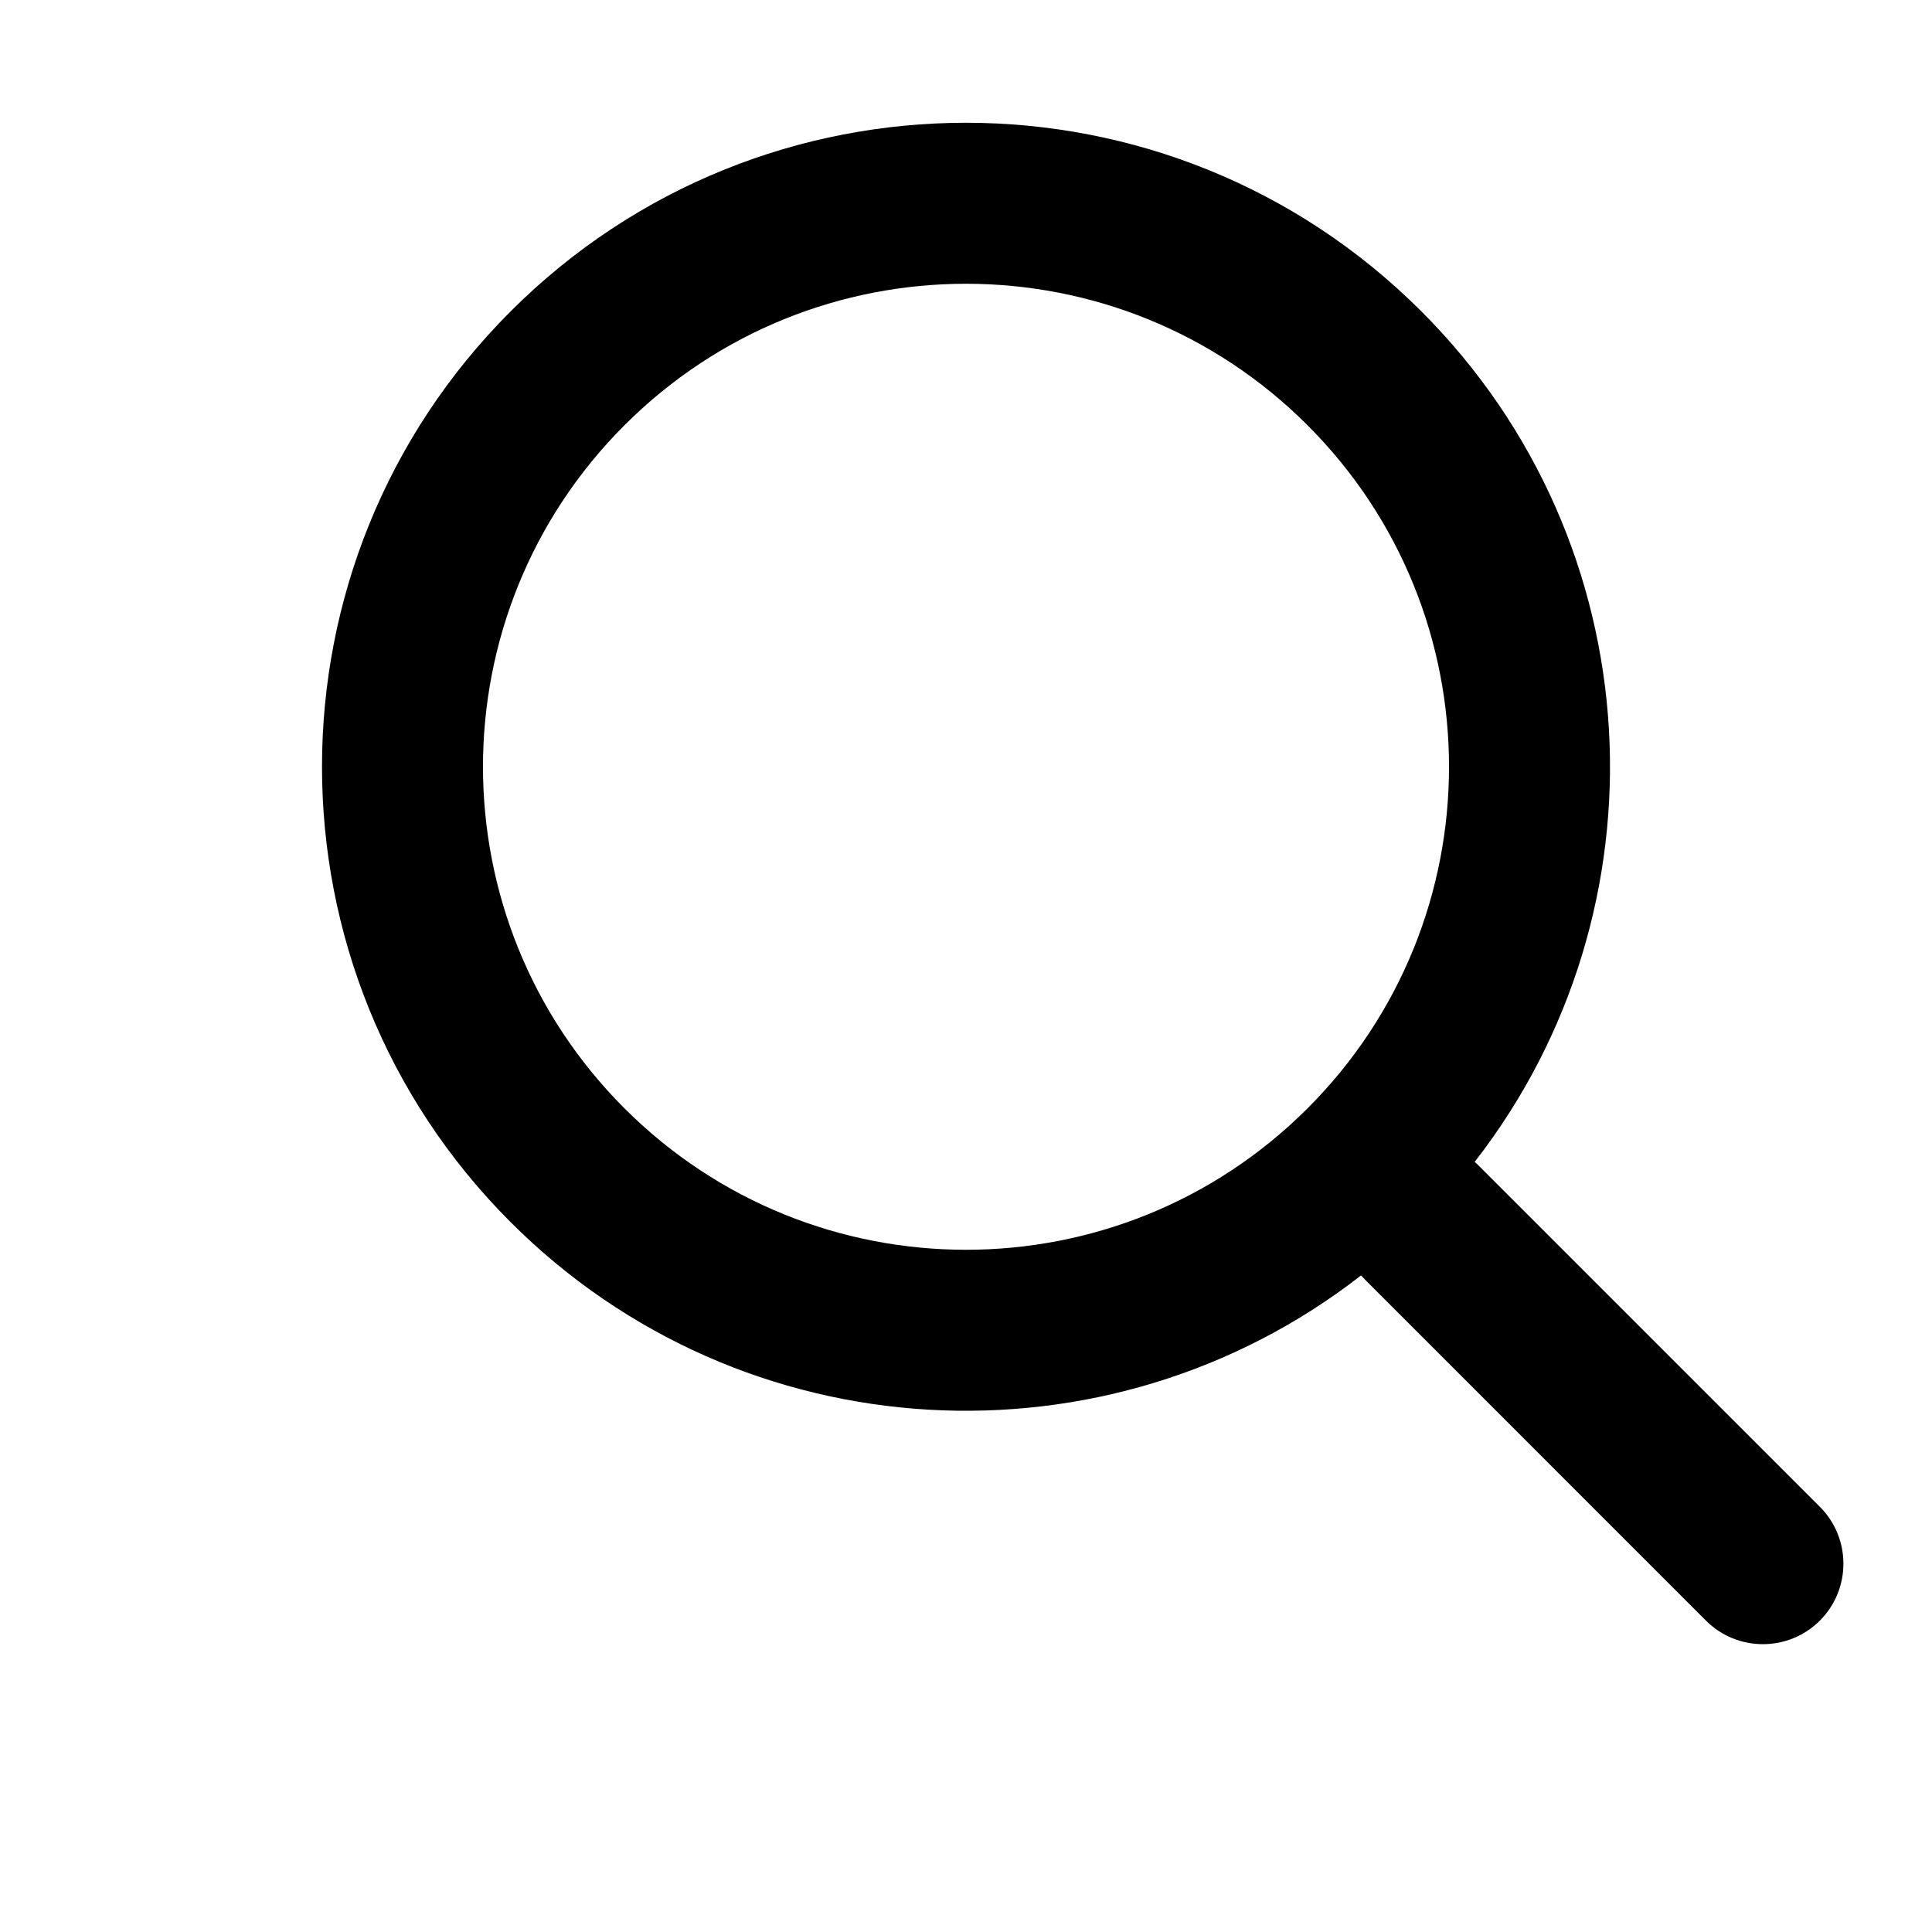
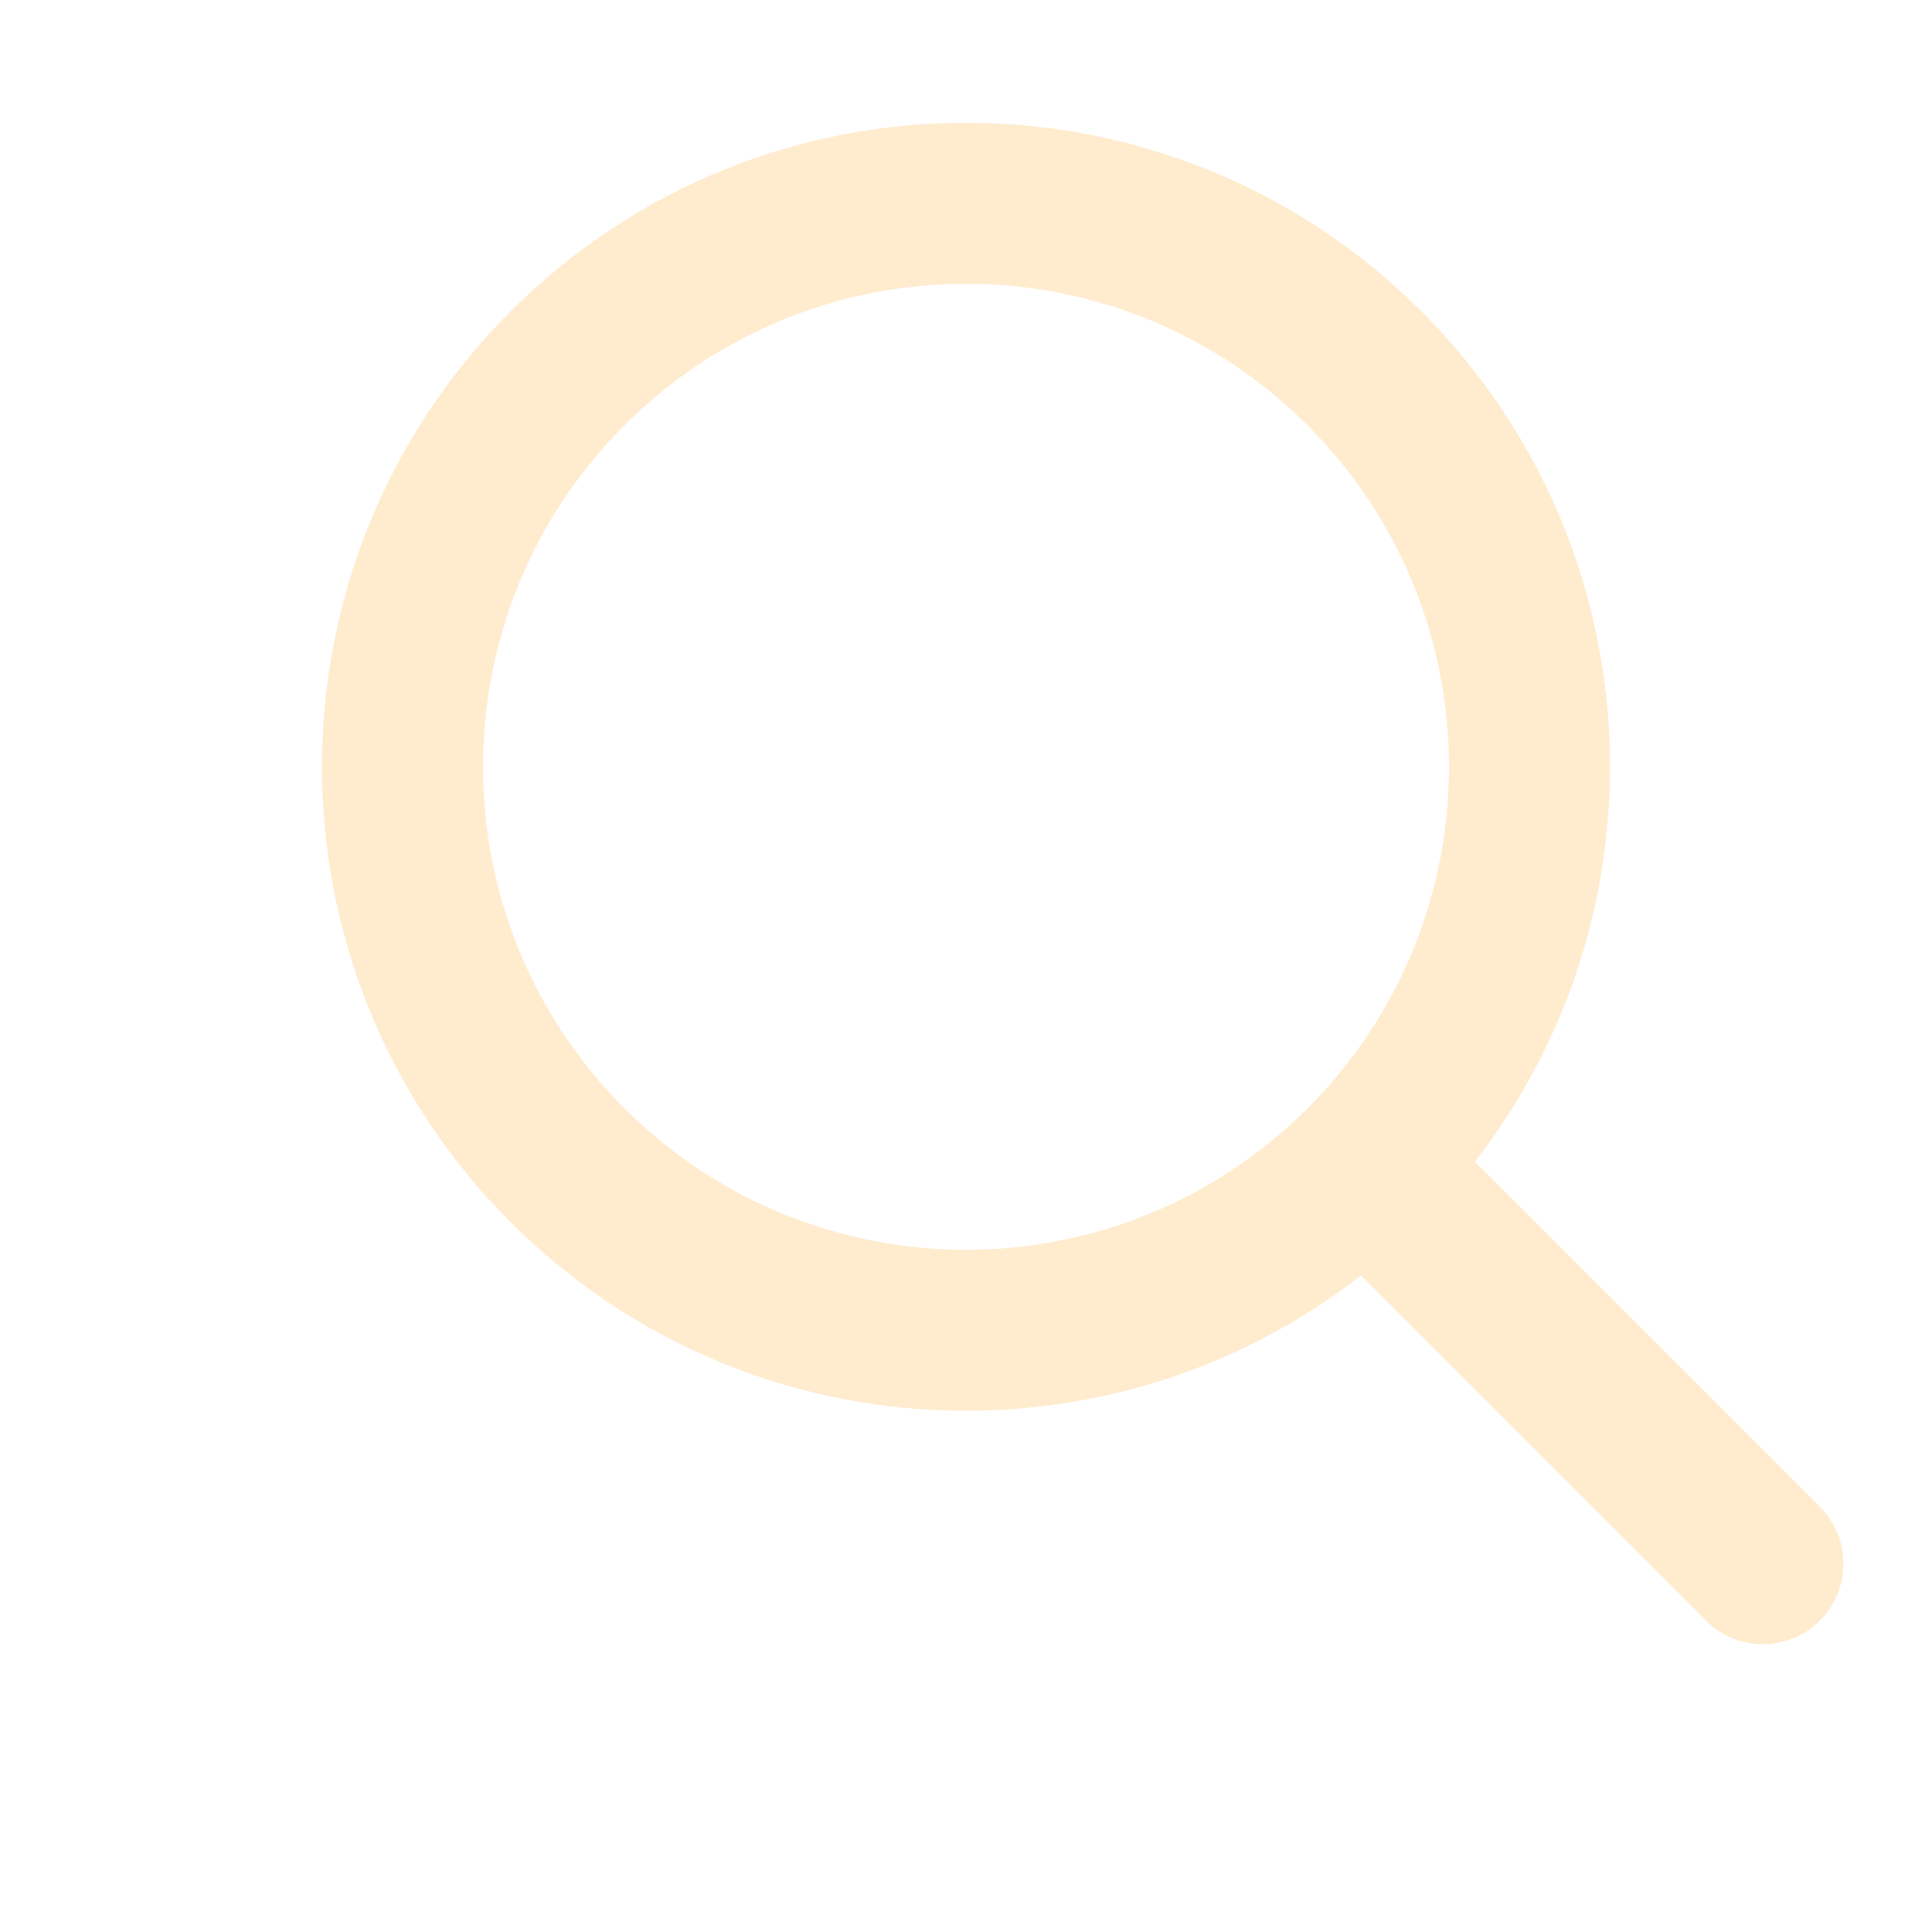
<svg xmlns="http://www.w3.org/2000/svg" width="24" height="24" viewBox="0 0 24 24" fill="none">
-   <path fill-rule="evenodd" clip-rule="evenodd" d="M18.319 14.433C20.763 11.294 20.542 6.753 17.657 3.868C14.533 0.744 9.467 0.744 6.343 3.868C3.219 6.992 3.219 12.058 6.343 15.182C9.228 18.067 13.769 18.288 16.907 15.844C16.921 15.86 16.935 15.874 16.95 15.889L21.192 20.132C21.583 20.522 22.216 20.522 22.607 20.132C22.997 19.741 22.997 19.108 22.607 18.718L18.364 14.475C18.349 14.46 18.334 14.446 18.319 14.433ZM16.243 5.283C18.586 7.626 18.586 11.425 16.243 13.768C13.899 16.111 10.101 16.111 7.757 13.768C5.414 11.425 5.414 7.626 7.757 5.283C10.101 2.939 13.899 2.939 16.243 5.283Z" fill="currentColor" />
+   <path fill-rule="evenodd" clip-rule="evenodd" d="M18.319 14.433C20.763 11.294 20.542 6.753 17.657 3.868C14.533 0.744 9.467 0.744 6.343 3.868C3.219 6.992 3.219 12.058 6.343 15.182C9.228 18.067 13.769 18.288 16.907 15.844C16.921 15.86 16.935 15.874 16.95 15.889L21.192 20.132C21.583 20.522 22.216 20.522 22.607 20.132C22.997 19.741 22.997 19.108 22.607 18.718L18.364 14.475C18.349 14.46 18.334 14.446 18.319 14.433ZM16.243 5.283C18.586 7.626 18.586 11.425 16.243 13.768C13.899 16.111 10.101 16.111 7.757 13.768C5.414 11.425 5.414 7.626 7.757 5.283C10.101 2.939 13.899 2.939 16.243 5.283Z" fill="#ffebcd" />
</svg>
